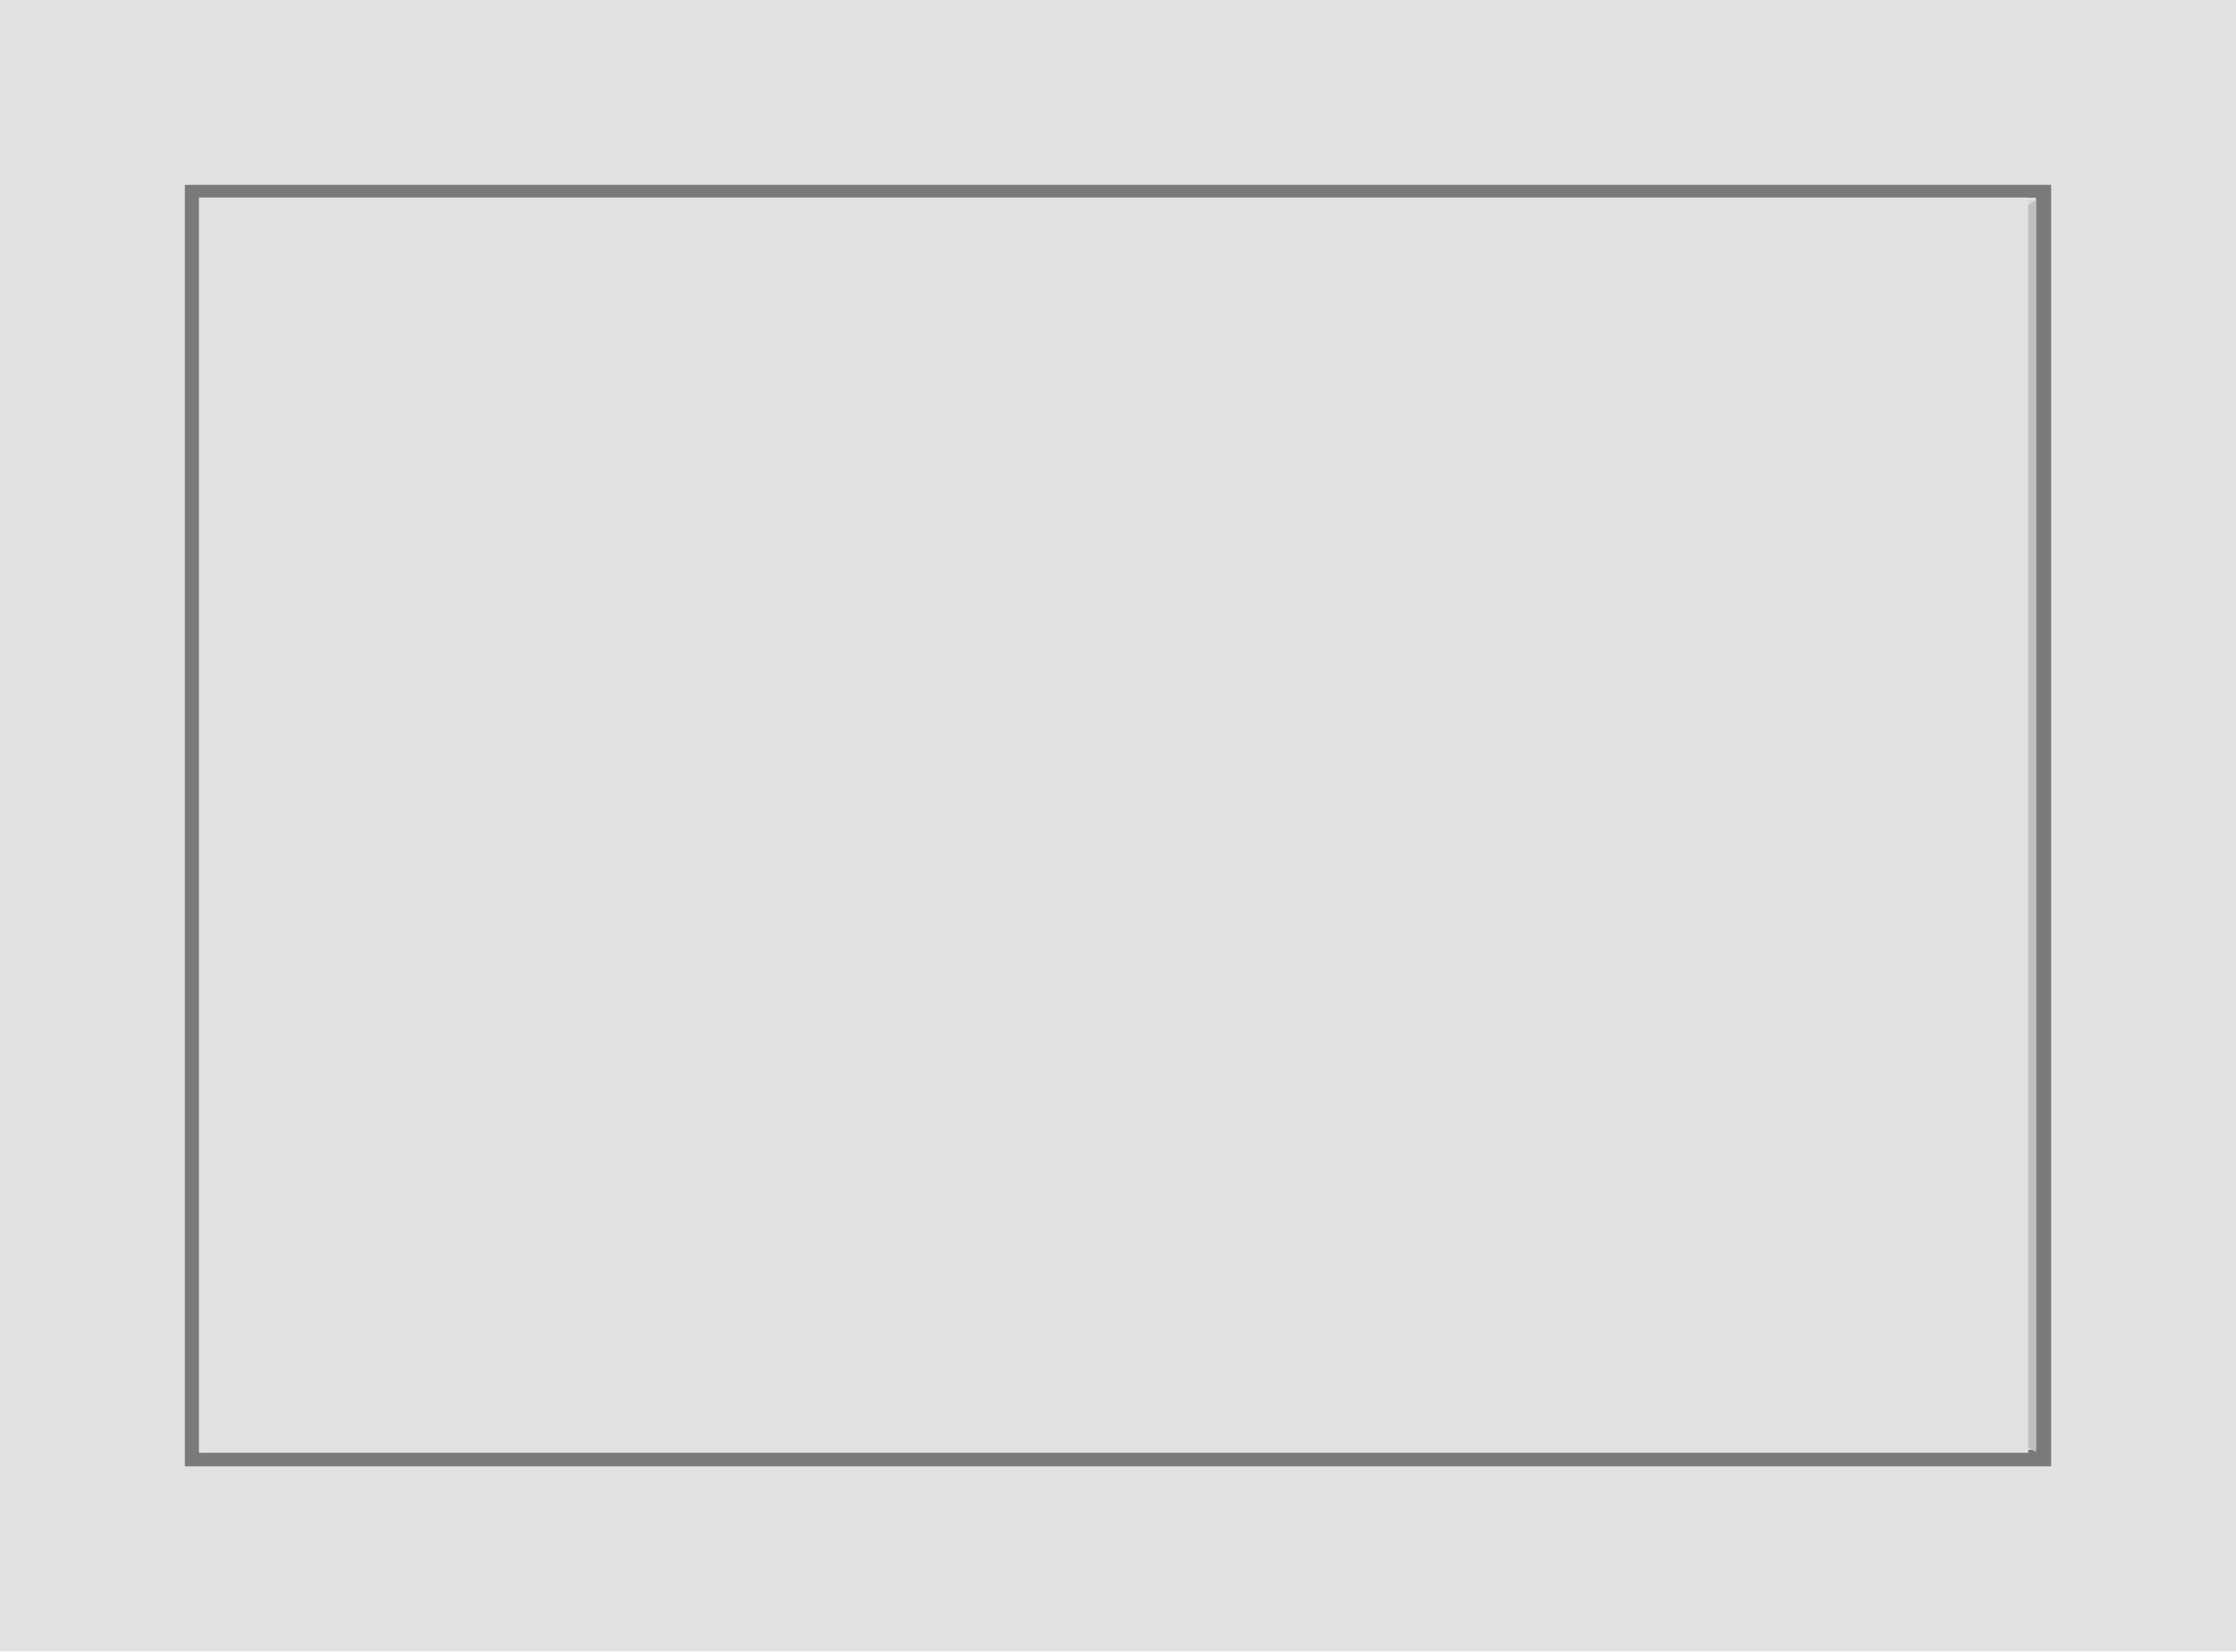
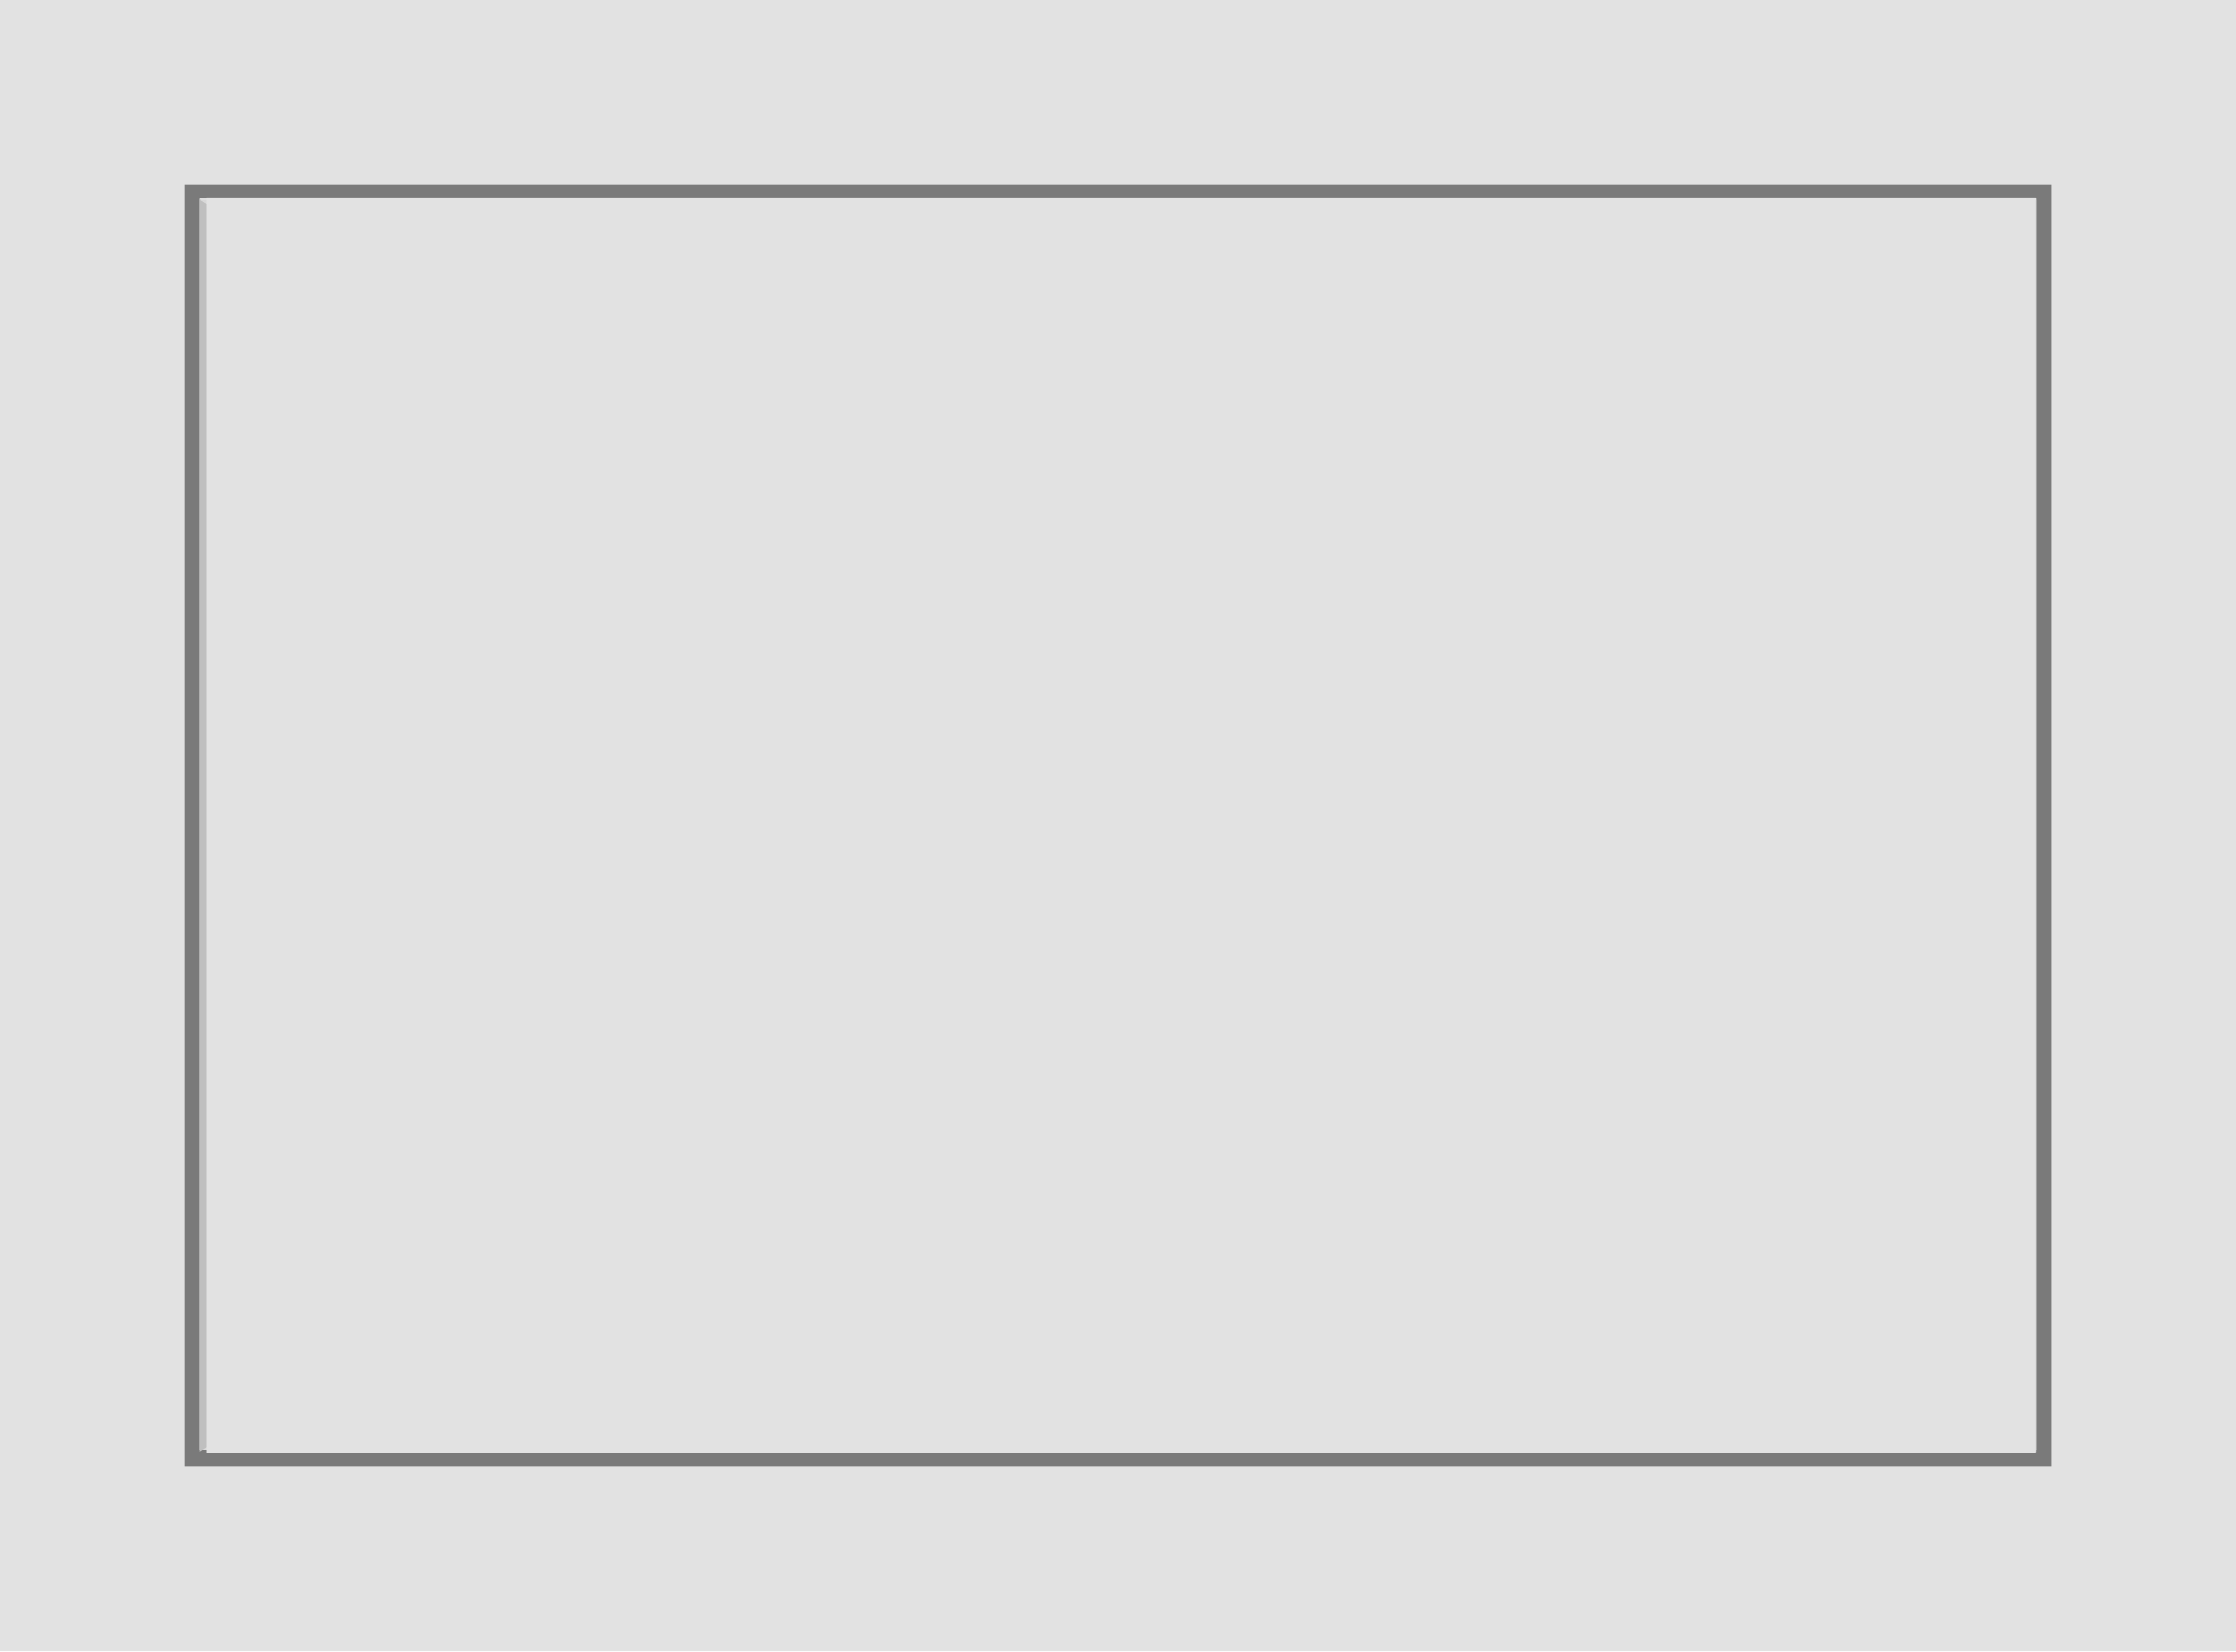
- <svg xmlns="http://www.w3.org/2000/svg" id="Layer_2" data-name="Layer 2" width="292.142" height="215.727" viewBox="0 0 292.142 215.727">
-   <g id="Layer_2-2" data-name="Layer 2">
-     <g id="Layer_1" data-name="Layer 1">
-       <path id="Path_84" data-name="Path 84" d="M0,215.727V0H292.142V215.727Zm256.969-35.172V35.172H35.172V180.554Z" fill="#e2e2e2" />
-       <path id="Path_85" data-name="Path 85" d="M2.56,2.56V196.288h270.1V2.56ZM259.529,183.114H15.69V15.69H259.529Z" transform="translate(8.461 8.461)" fill="#e2e2e2" />
-       <path id="Path_86" data-name="Path 86" d="M5.61,5.61V173.034H249.449V5.61ZM247.468,170.881H7.59V7.289H247.468Z" transform="translate(18.541 18.541)" fill="#7a7a7a" />
-       <path id="Path_87" data-name="Path 87" d="M245.948,69.779H6.07L58.85,36.2H193.168Z" transform="translate(20.062 119.643)" fill="#d8d8d8" />
-       <path id="Path_88" data-name="Path 88" d="M58.85,39.716v96.347L6.07,169.642V6.05Z" transform="translate(20.062 19.996)" fill="#bfbfbf" />
-       <path id="Path_89" data-name="Path 89" d="M245.948,6.07l-52.78,33.579H58.85L6.07,6.07Z" transform="translate(20.062 20.062)" fill="#d8d8d8" />
-       <path id="Path_90" data-name="Path 90" d="M102.31,6.07V169.662L49.53,136.083V39.693Z" transform="translate(163.7 20.062)" fill="#bfbfbf" />
-       <rect id="Rectangle_32" data-name="Rectangle 32" width="134.275" height="96.304" transform="translate(78.912 59.711)" fill="#e2e2e2" />
-       <rect id="Rectangle_3" data-name="Rectangle 3" width="239" height="164" transform="translate(25.991 25.808)" fill="#e2e2e2" />
-     </g>
+ <svg xmlns="http://www.w3.org/2000/svg" id="Layer_2" data-name="Layer 2" viewBox="0 0 292.14 215.73">
+   <defs>
+     <style>.cls-1{fill:#e2e2e2;}.cls-2{fill:#7a7a7a;}.cls-3{fill:#d8d8d8;}.cls-4{fill:#bfbfbf;}</style>
+   </defs>
+   <g id="Layer_1" data-name="Layer 1">
+     <path id="Path_84" data-name="Path 84" class="cls-1" d="M0,215.73V0H292.14V215.73Zm257-35.17V35.17H35.17V180.55Z" />
+     <path id="Path_85" data-name="Path 85" class="cls-1" d="M11,11V204.75h270.1V11ZM268,191.57H24.15V24.15H268Z" />
+     <path id="Path_86" data-name="Path 86" class="cls-2" d="M24.15,24.15V191.57H268V24.15ZM266,189.42H26.13V25.83H266Z" />
+     <path id="Path_87" data-name="Path 87" class="cls-3" d="M266,189.42H26.13l52.78-33.58H213.23Z" />
+     <path id="Path_88" data-name="Path 88" class="cls-4" d="M78.91,59.71v96.35L26.13,189.64V26.05Z" />
+     <path id="Path_89" data-name="Path 89" class="cls-3" d="M266,26.13,213.23,59.71H78.91L26.13,26.13Z" />
+     <path id="Path_90" data-name="Path 90" class="cls-4" d="M266,26.13V189.72l-52.78-33.58V59.76Z" />
+     <rect id="Rectangle_32" data-name="Rectangle 32" class="cls-1" x="78.91" y="59.71" width="134.27" height="96.3" />
+     <rect id="Rectangle_2" data-name="Rectangle 2" class="cls-1" x="26.94" y="25.81" width="239" height="164" />
  </g>
</svg>
